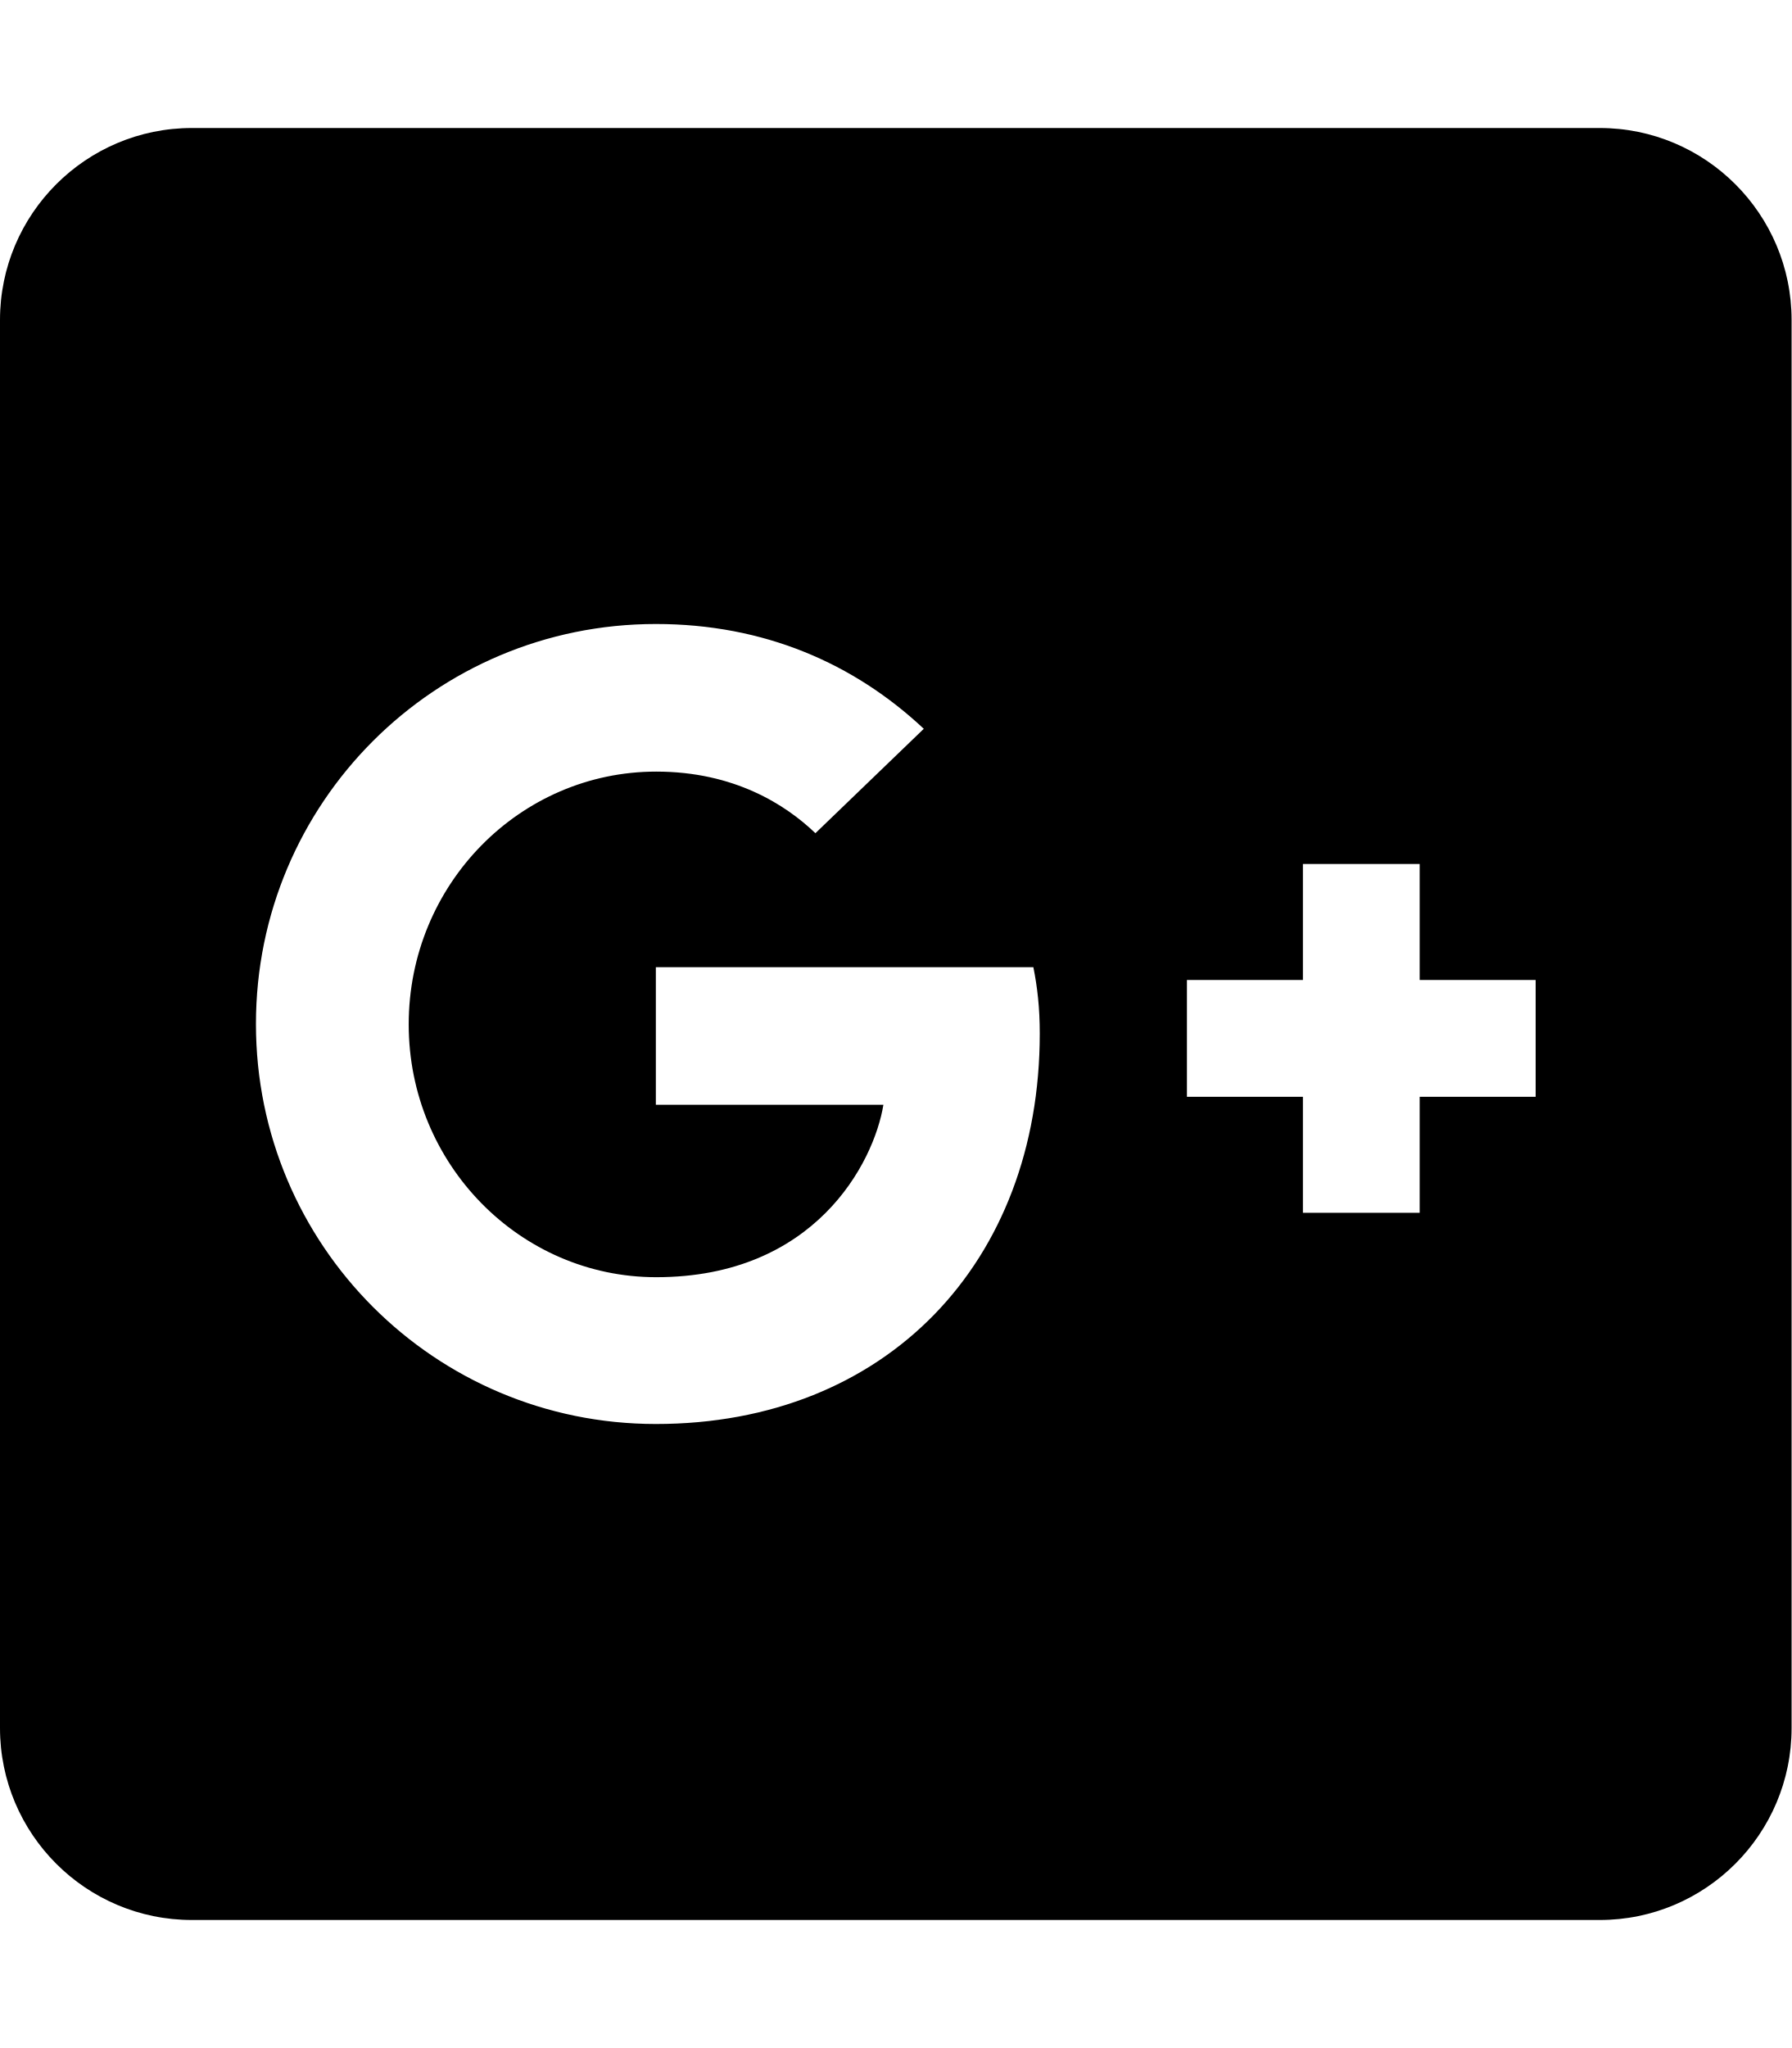
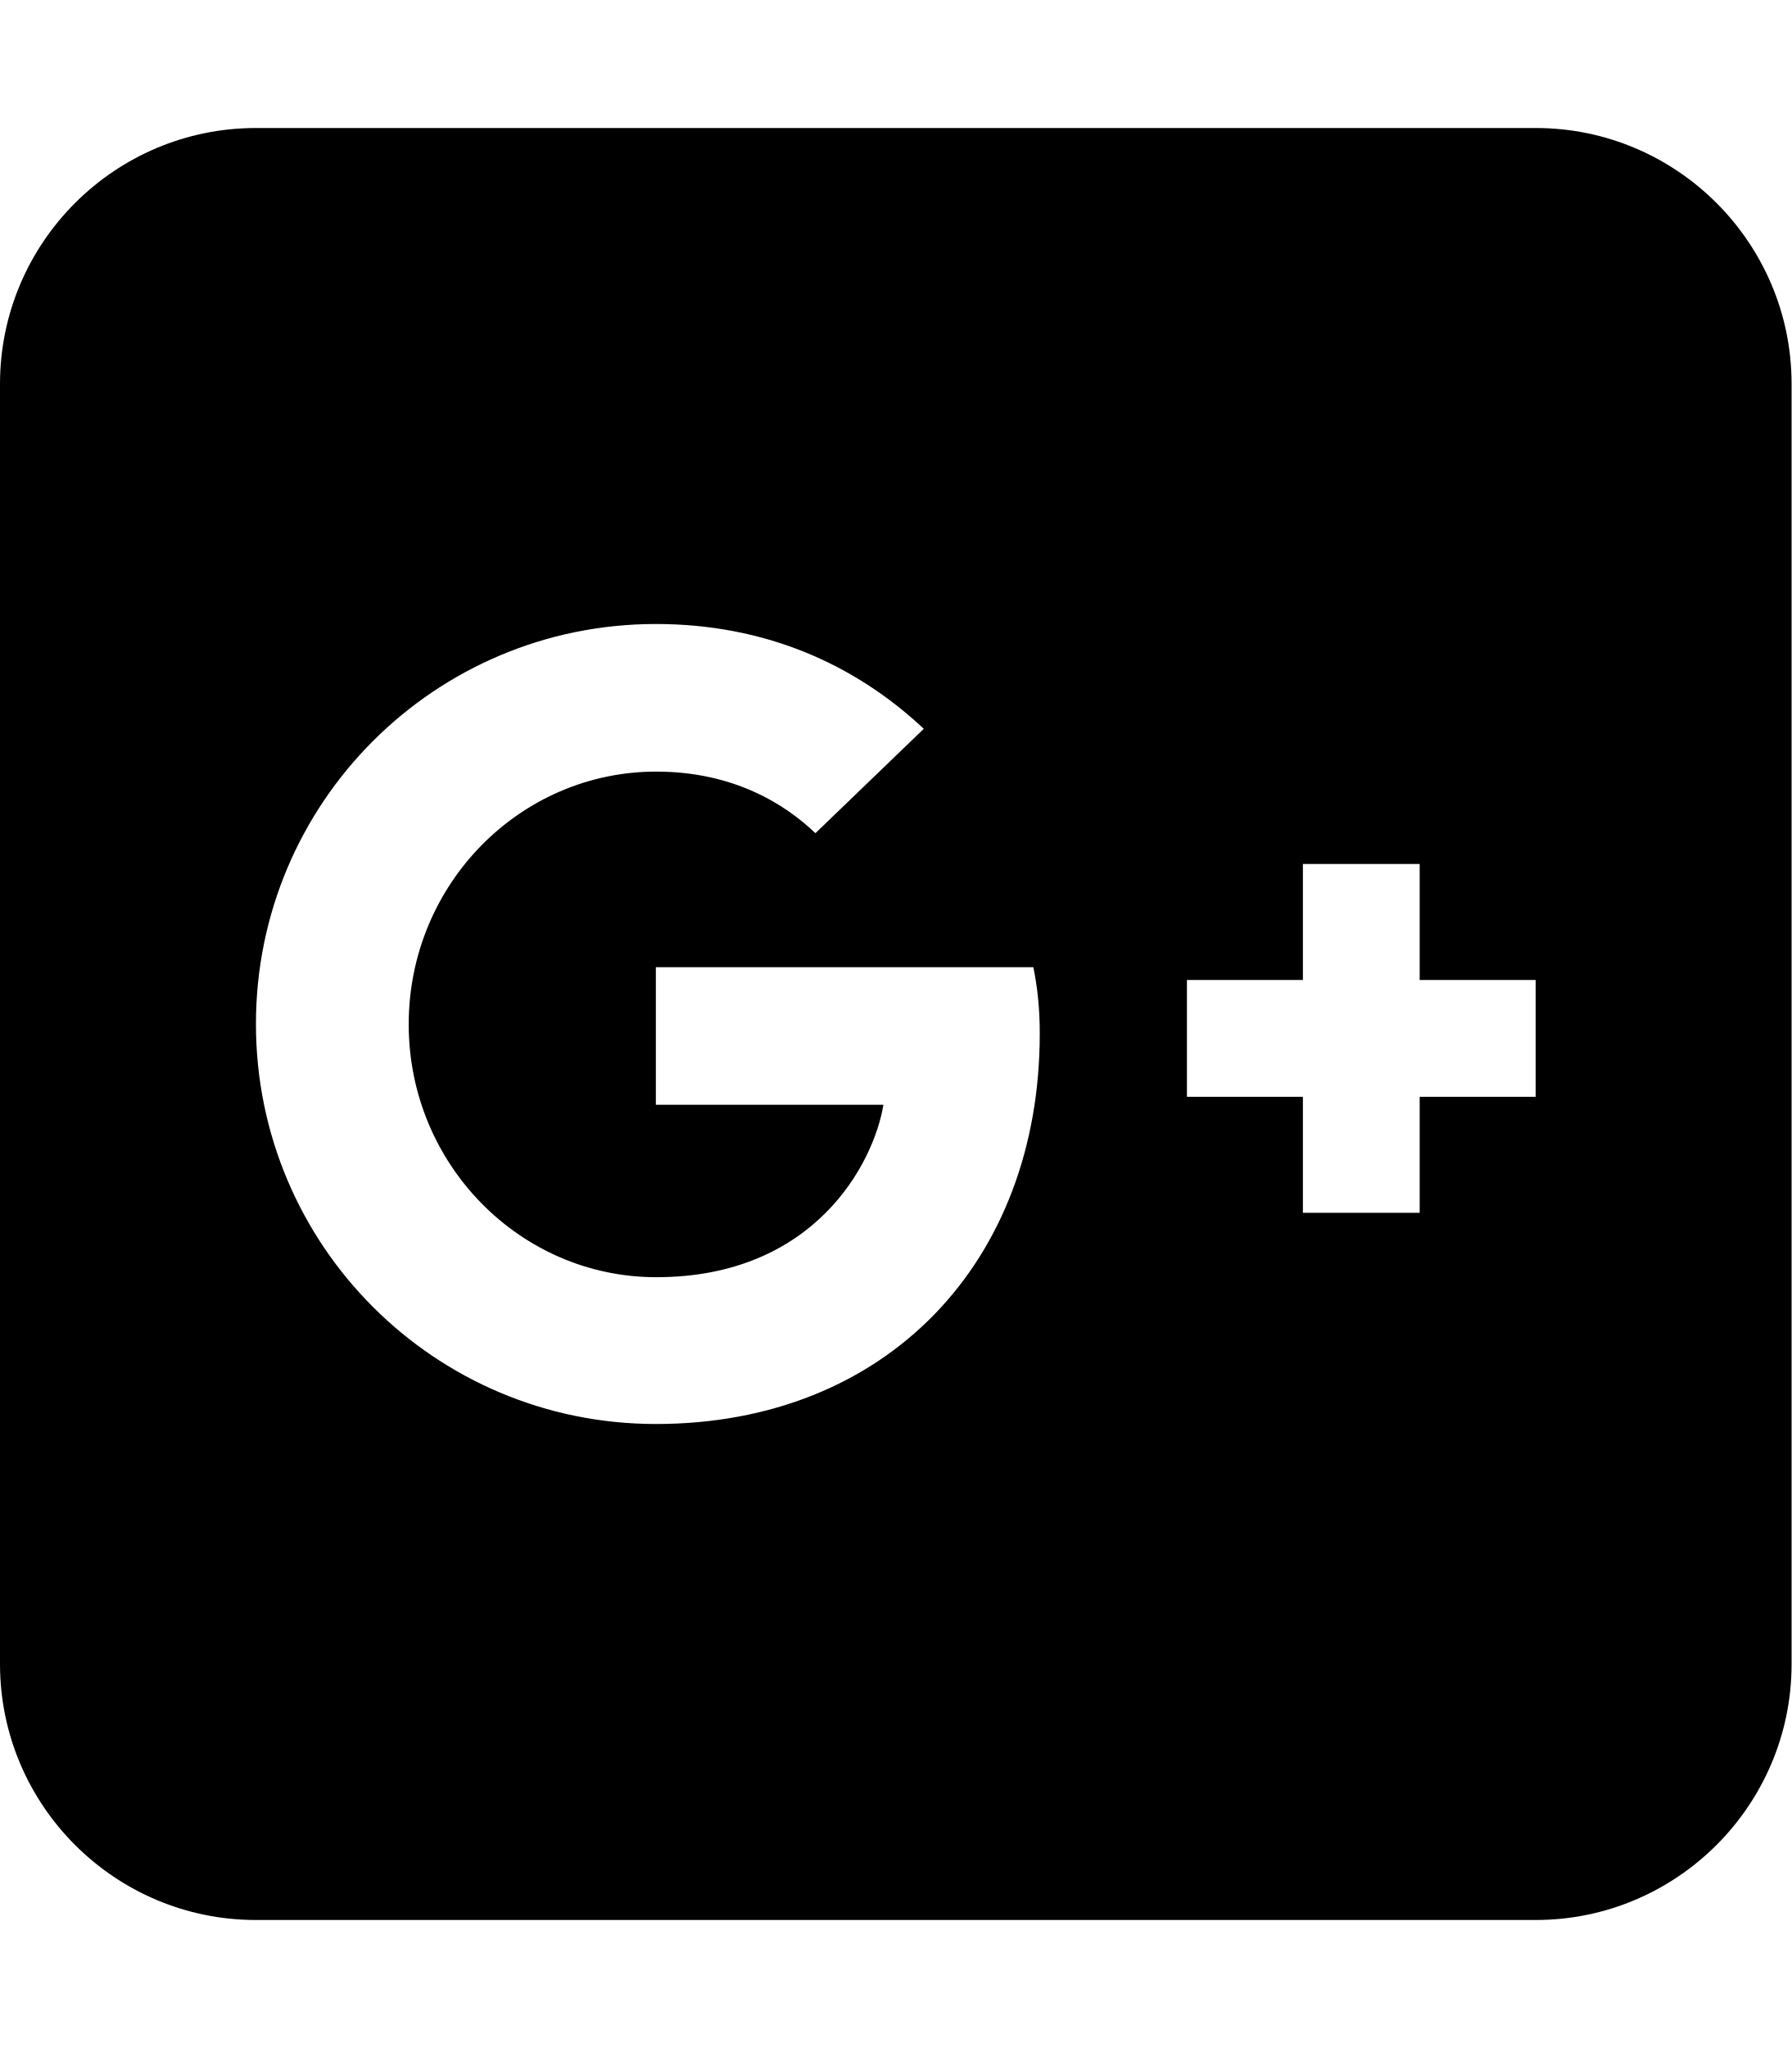
<svg xmlns="http://www.w3.org/2000/svg" viewBox="0 0 448 512">
-   <path d="M400 32H48C21.5 32 0 53.5 0 80v352c0 26.5 21.5 48 48 48h352c26.5 0 48-21.5 48-48V80c0-26.5-21.5-48-48-48zM164 356c-55.3 0-100-44.7-100-100s44.7-100 100-100c27 0 49.5 9.8 67 26.2l-27.1 26.1c-7.4-7.1-20.3-15.4-39.8-15.4-34.1 0-61.9 28.2-61.9 63.2 0 34.9 27.8 63.2 61.9 63.2 39.6 0 54.4-28.5 56.8-43.1H164v-34.4h94.4c1 5 1.6 10.1 1.6 16.6 0 57.1-38.3 97.6-96 97.6zm220-81.8h-29v29h-29.2v-29h-29V245h29v-29H355v29h29v29.2z" />
+   <path fill="currentColor" d="M448 96c0-35.3-28.7-64-64-64L64 32C28.7 32 0 60.7 0 96L0 416c0 35.3 28.7 64 64 64l320 0c35.3 0 64-28.7 64-64l0-320zM64 256c0-55.3 44.7-100 100-100 27 0 49.5 9.8 67 26.2l-27.1 26.1c-7.4-7.1-20.3-15.4-39.8-15.4-34.1 0-61.9 28.2-61.9 63.2 0 34.9 27.8 63.2 61.9 63.2 39.6 0 54.4-28.5 56.8-43.1l-56.9 0 0-34.4 94.4 0c1 5 1.6 10.1 1.6 16.6 0 57.1-38.3 97.6-96 97.6-55.3 0-100-44.7-100-100zm291 18.2l0 29-29.2 0 0-29-29 0 0-29.2 29 0 0-29 29.2 0 0 29 29 0 0 29.2-29 0z" />
</svg>
